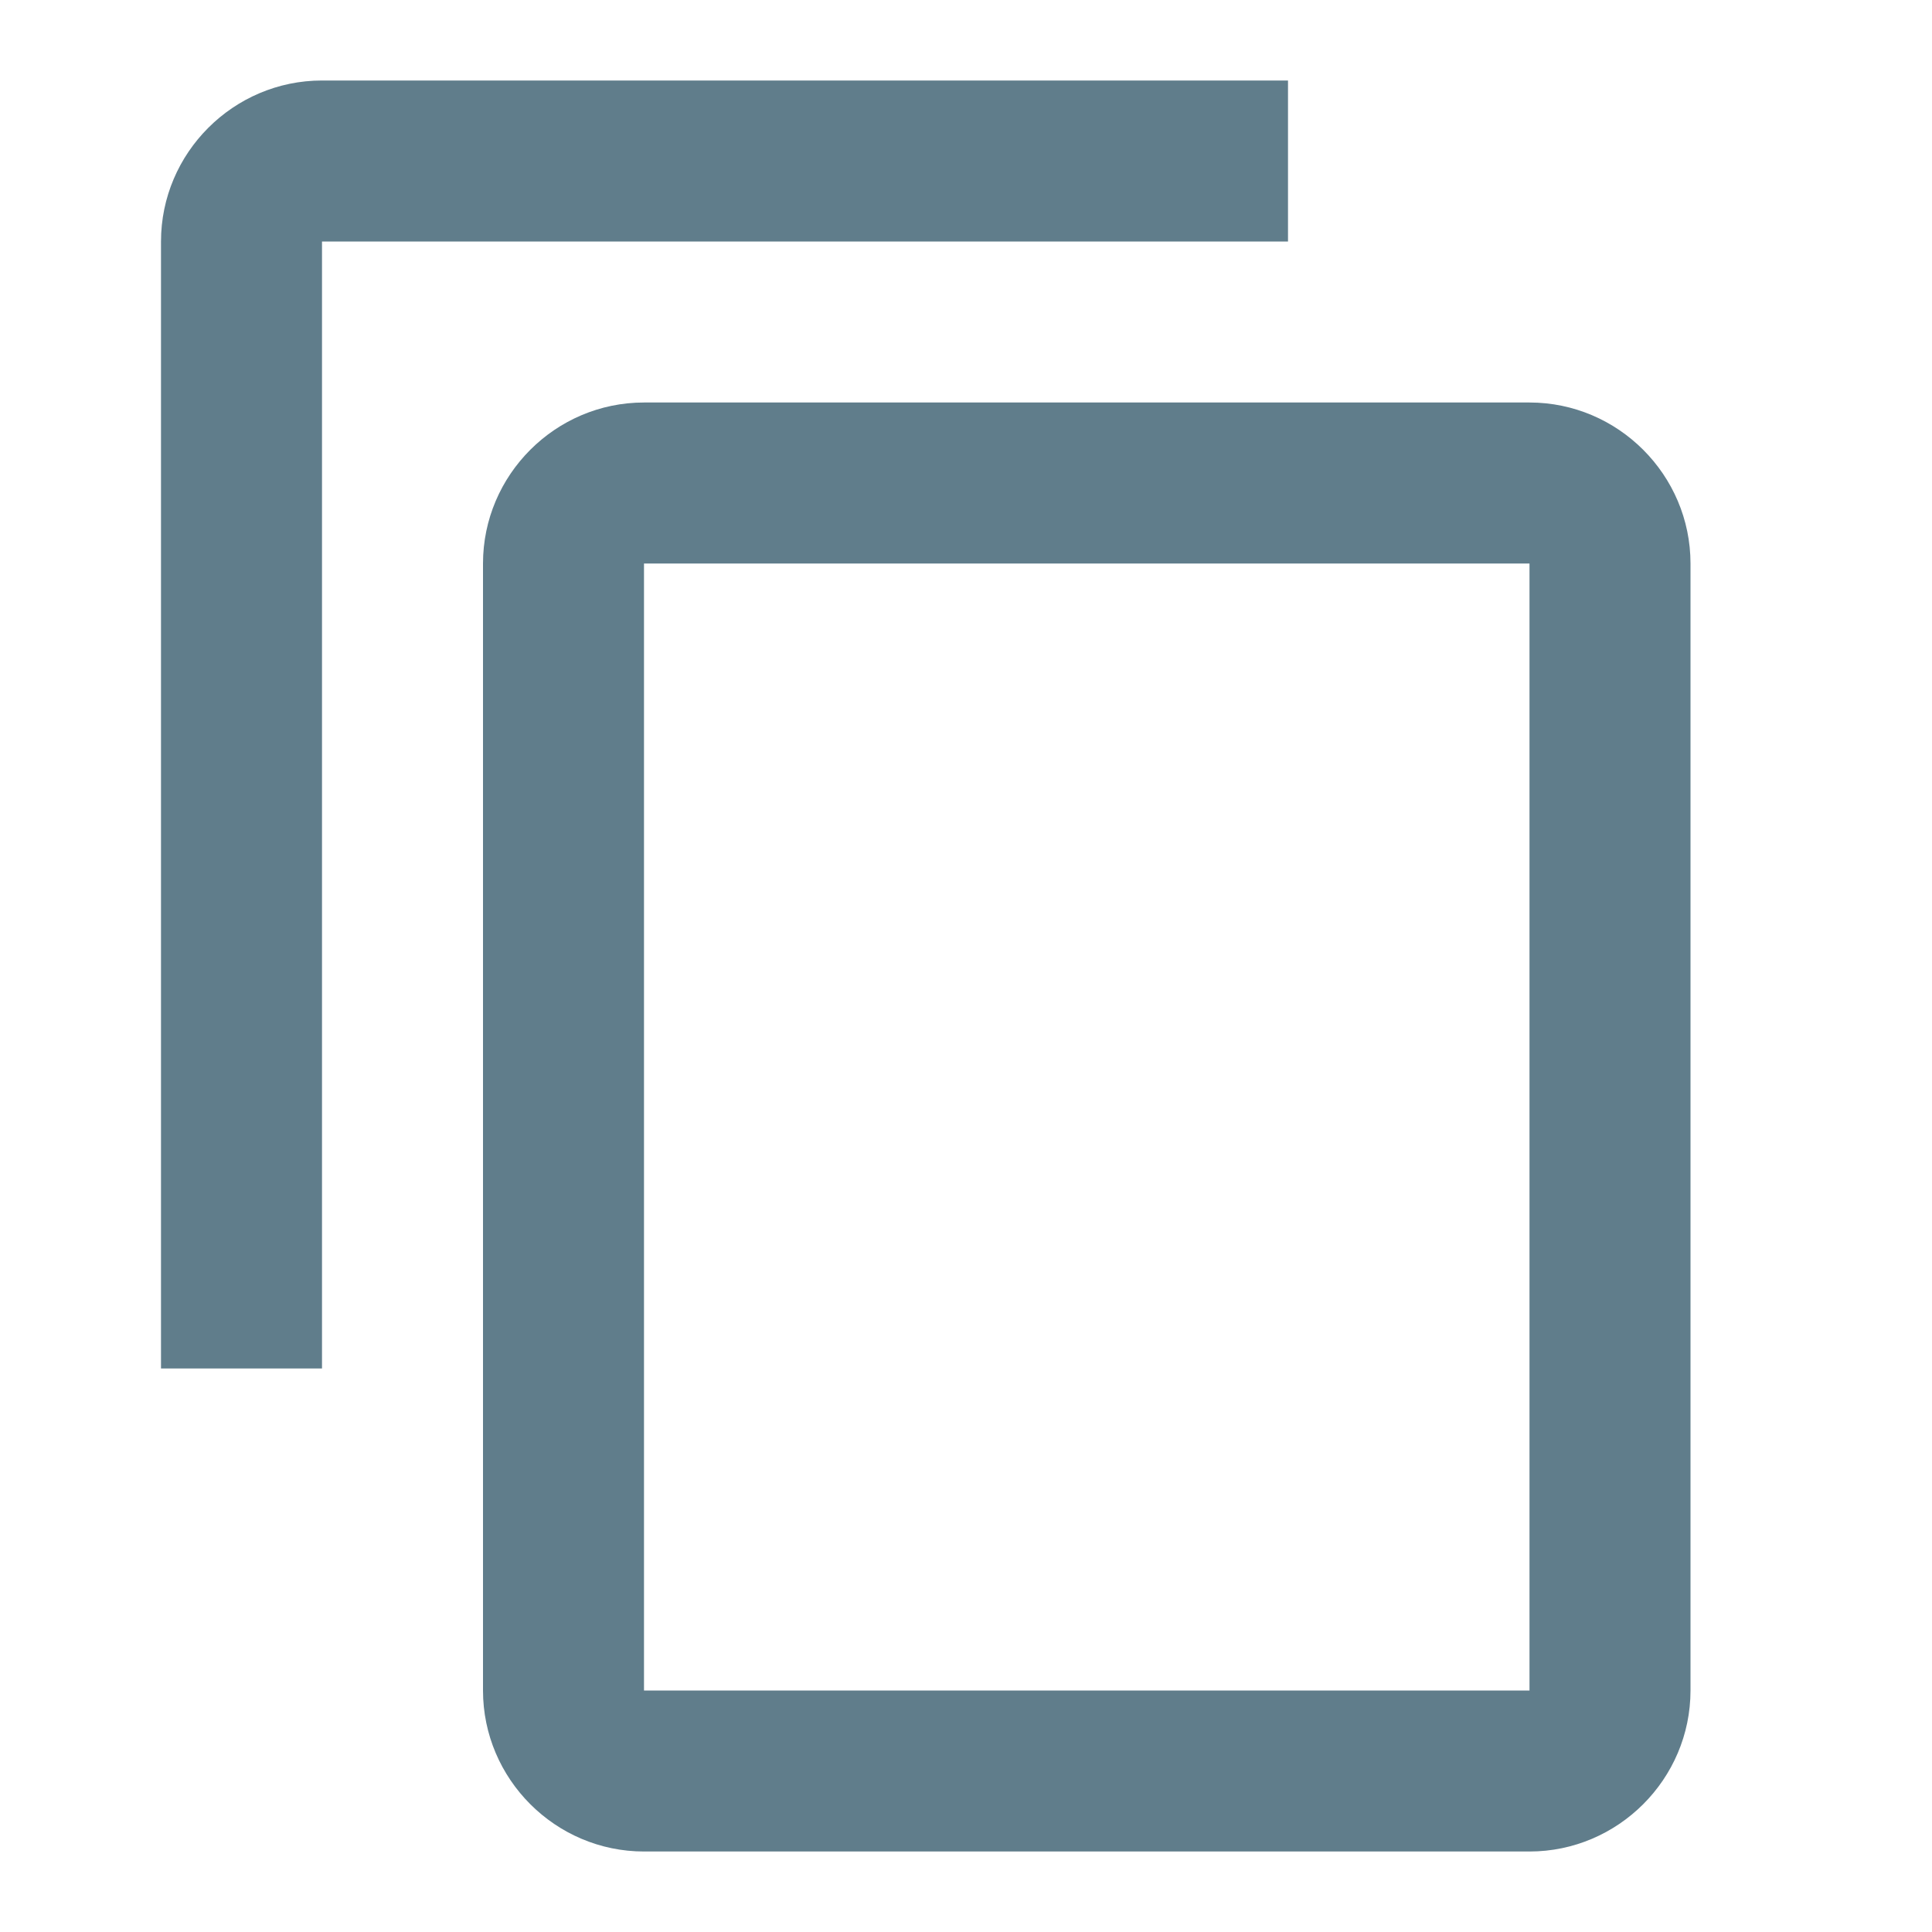
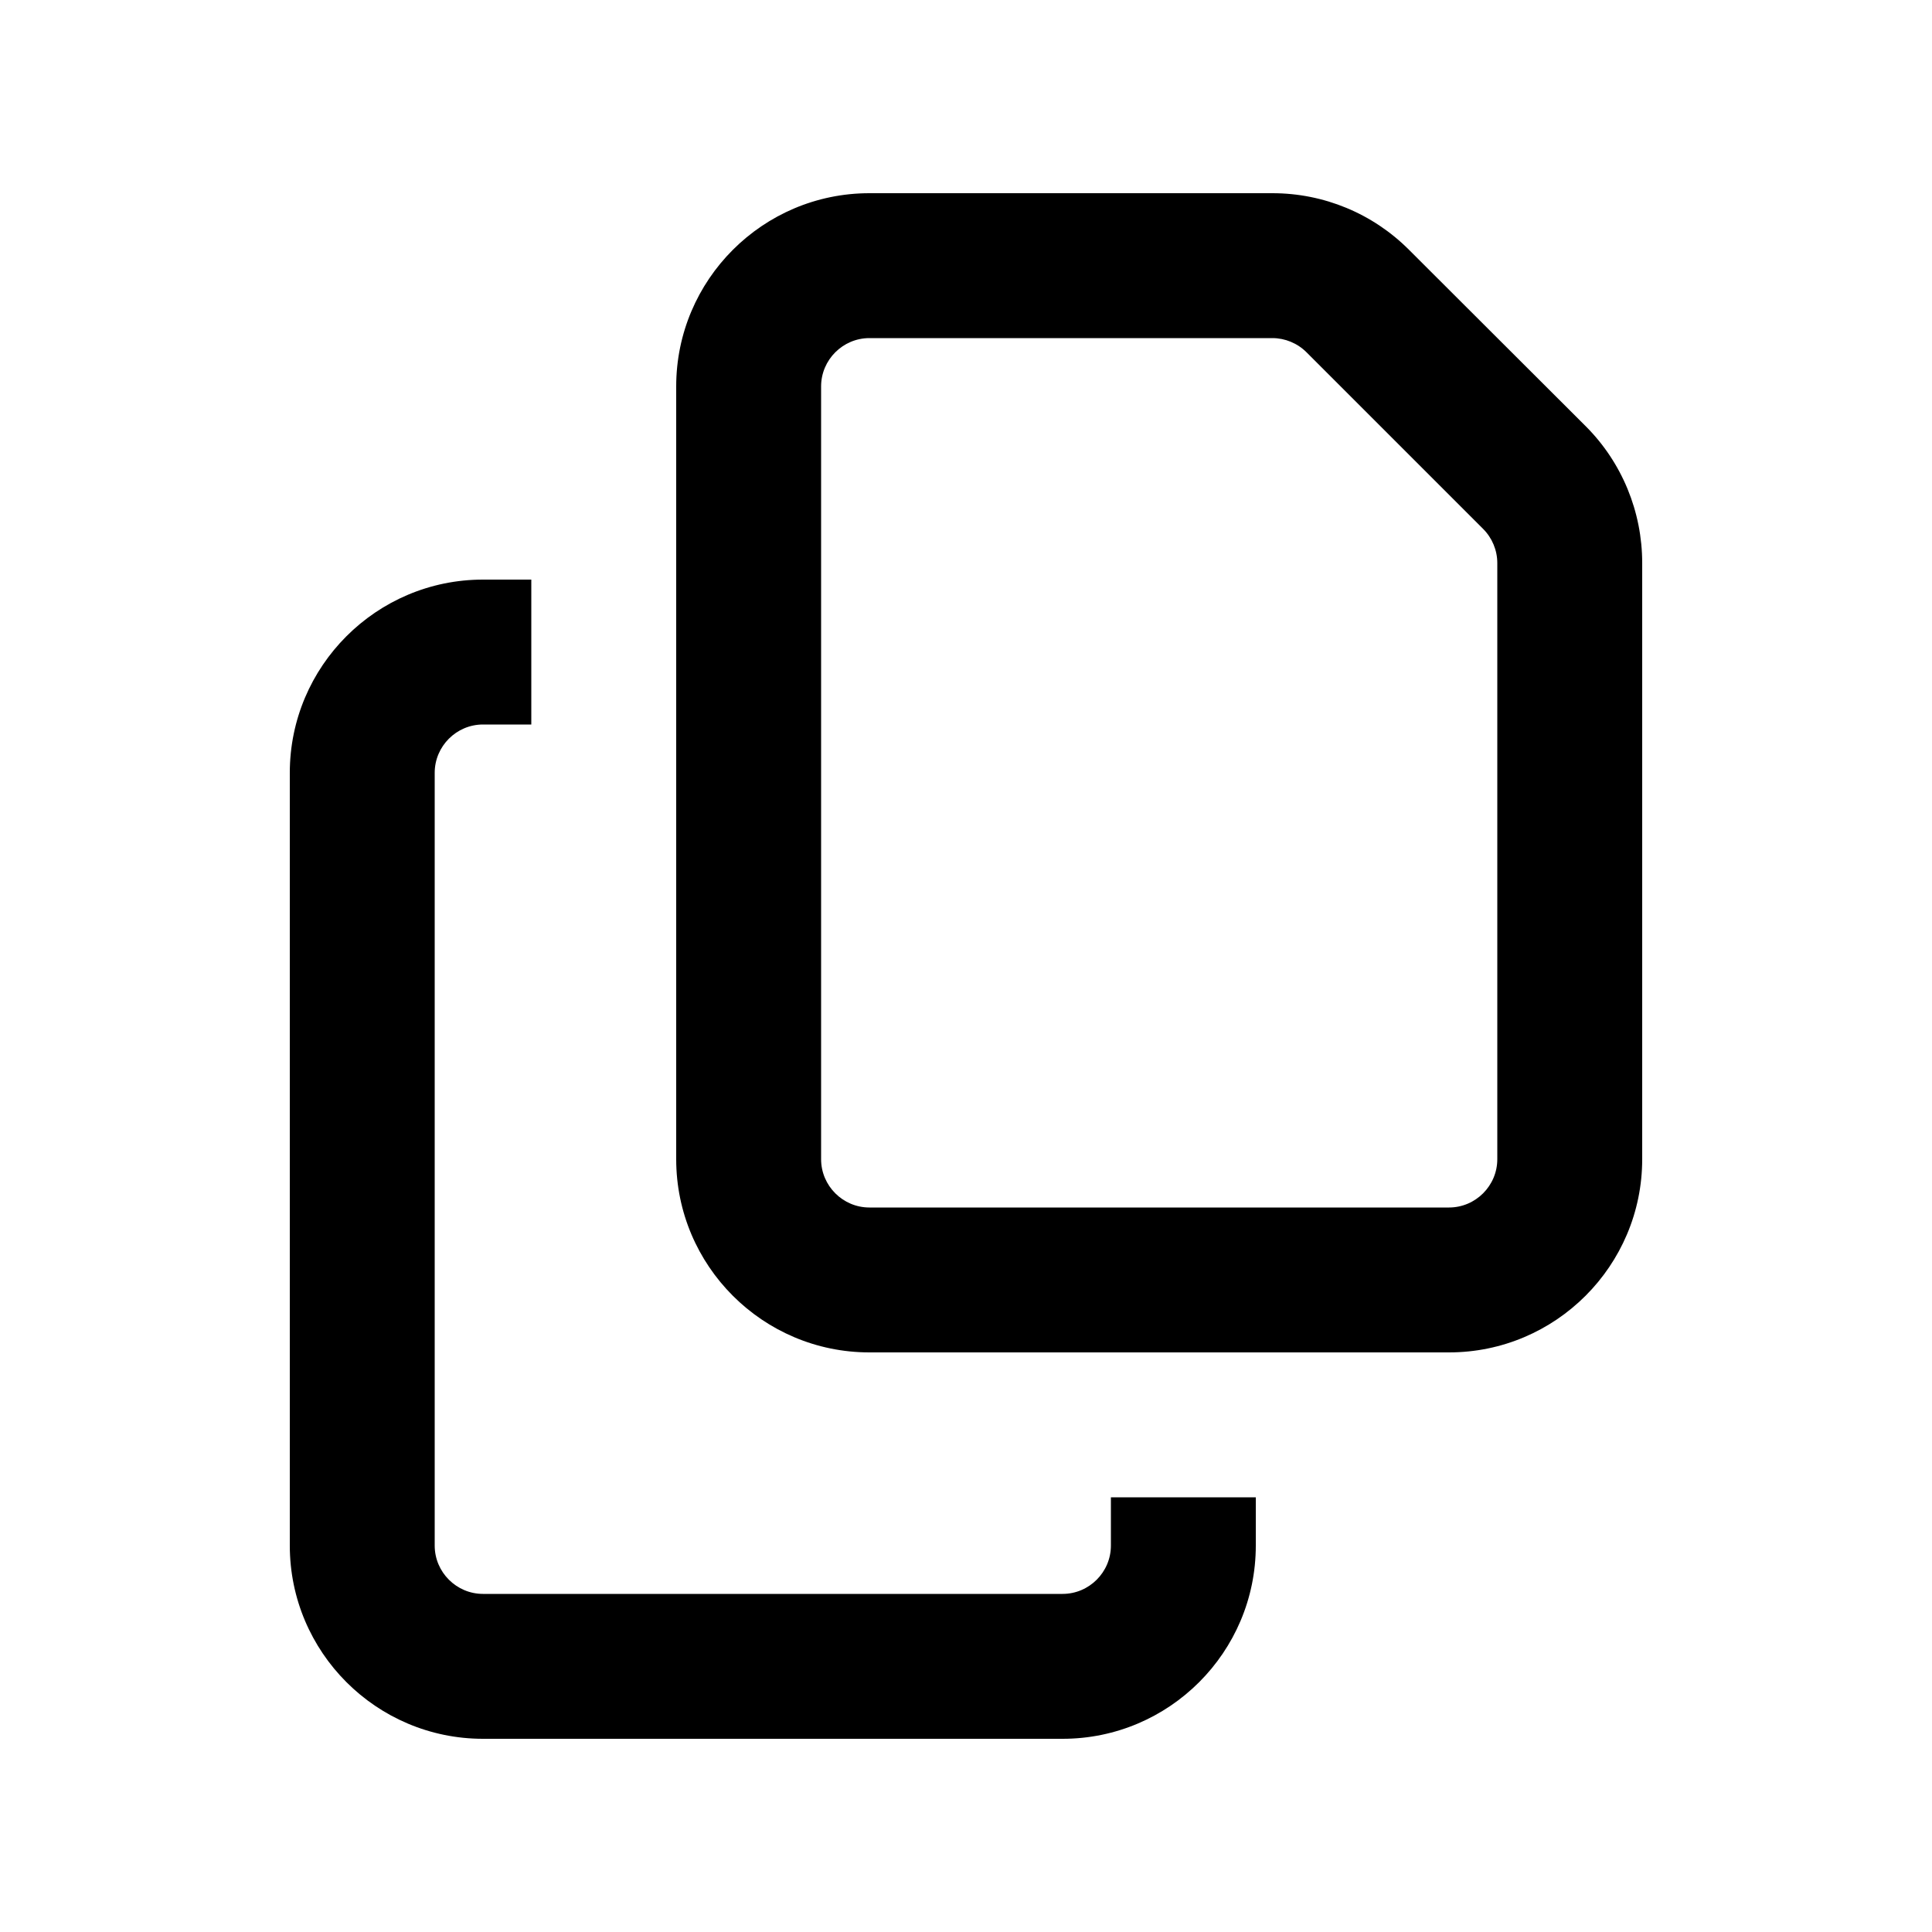
- <svg xmlns="http://www.w3.org/2000/svg" height="24" viewBox="0 0 24 24" width="24">
-   <path d="M0 0h24v24H0z" fill="none" />
-   <path fill="#607d8b" d="M16 1H4c-1.1 0-2 .9-2 2v14h2V3h12V1zm3 4H8c-1.1 0-2 .9-2 2v14c0 1.1.9 2 2 2h11c1.1 0 2-.9 2-2V7c0-1.1-.9-2-2-2zm0 16H8V7h11v14z" />
+ <svg xmlns="http://www.w3.org/2000/svg" viewBox="0 0 640 640">
+   <path d="M480 400L288 400C279.2 400 272 392.8 272 384L272 128C272 119.2 279.2 112 288 112L421.5 112C425.7 112 429.8 113.7 432.8 116.7L491.3 175.2C494.3 178.2 496 182.3 496 186.5L496 384C496 392.8 488.8 400 480 400zM288 448L480 448C515.3 448 544 419.3 544 384L544 186.5C544 169.5 537.3 153.2 525.3 141.2L466.7 82.7C454.7 70.7 438.5 64 421.5 64L288 64C252.7 64 224 92.7 224 128L224 384C224 419.3 252.7 448 288 448zM160 192C124.7 192 96 220.7 96 256L96 512C96 547.3 124.7 576 160 576L352 576C387.3 576 416 547.3 416 512L416 496L368 496L368 512C368 520.8 360.8 528 352 528L160 528C151.2 528 144 520.8 144 512L144 256C144 247.2 151.2 240 160 240L176 240L176 192L160 192z" />
</svg>
